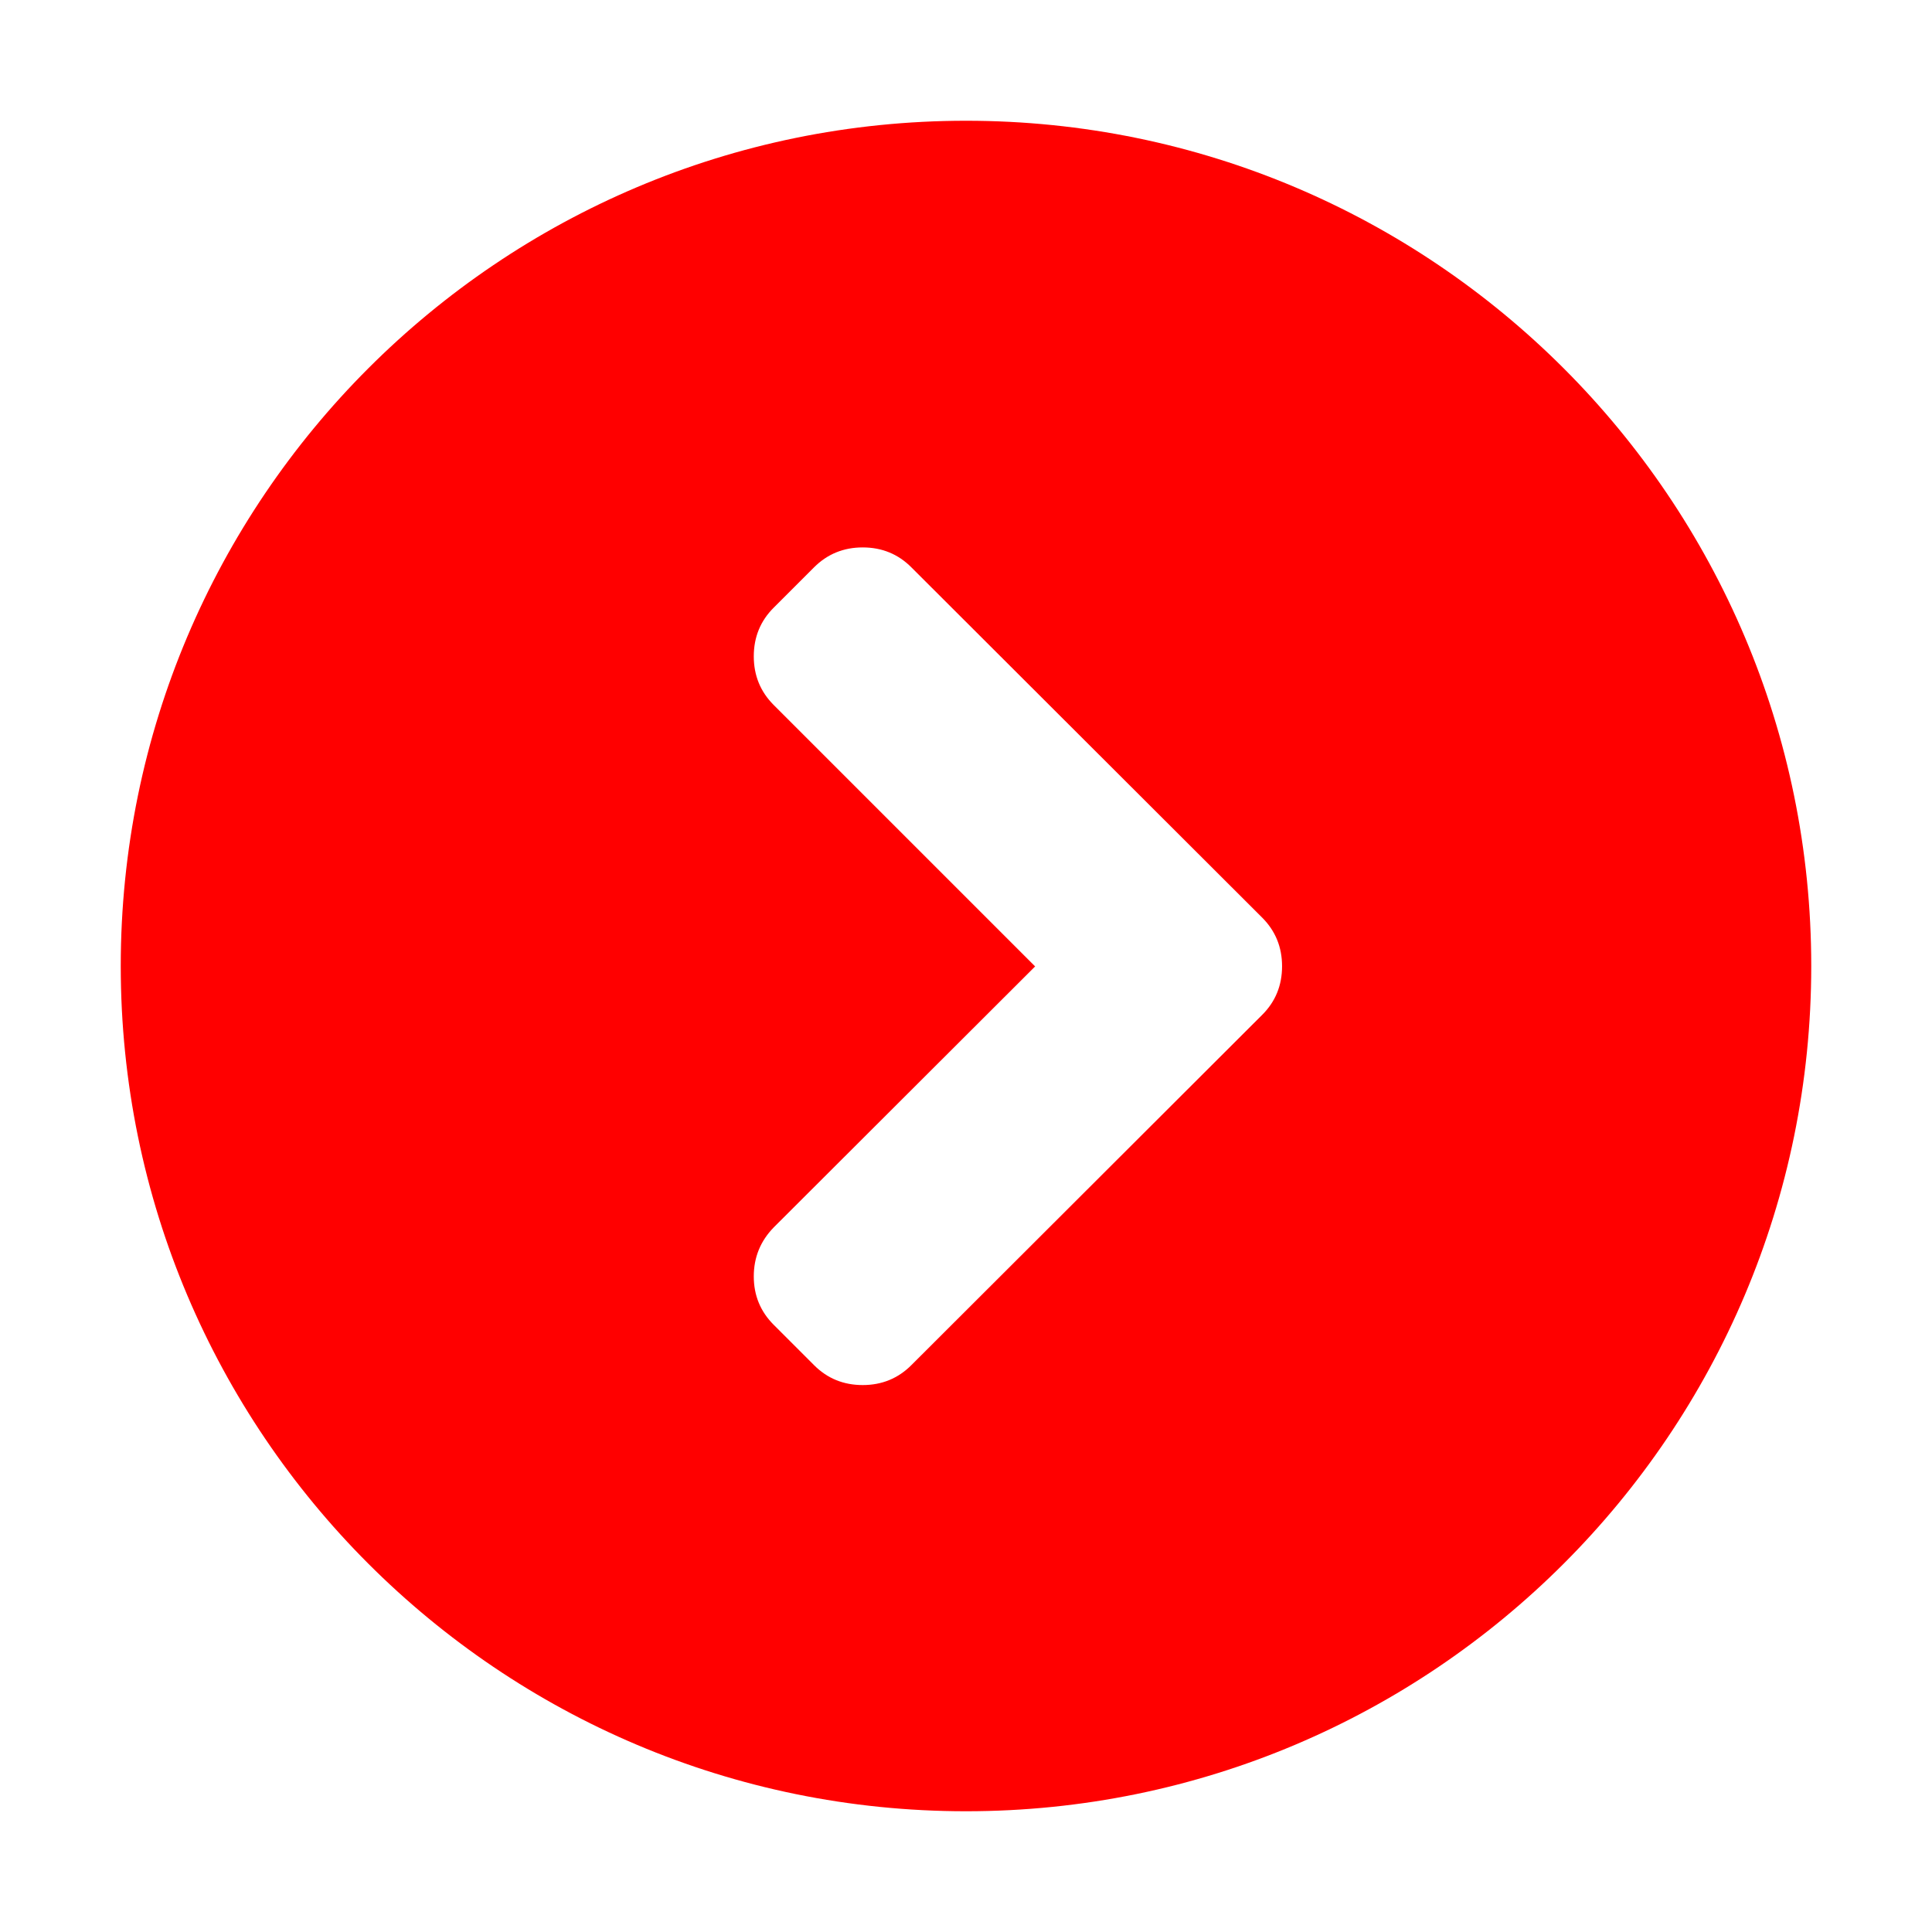
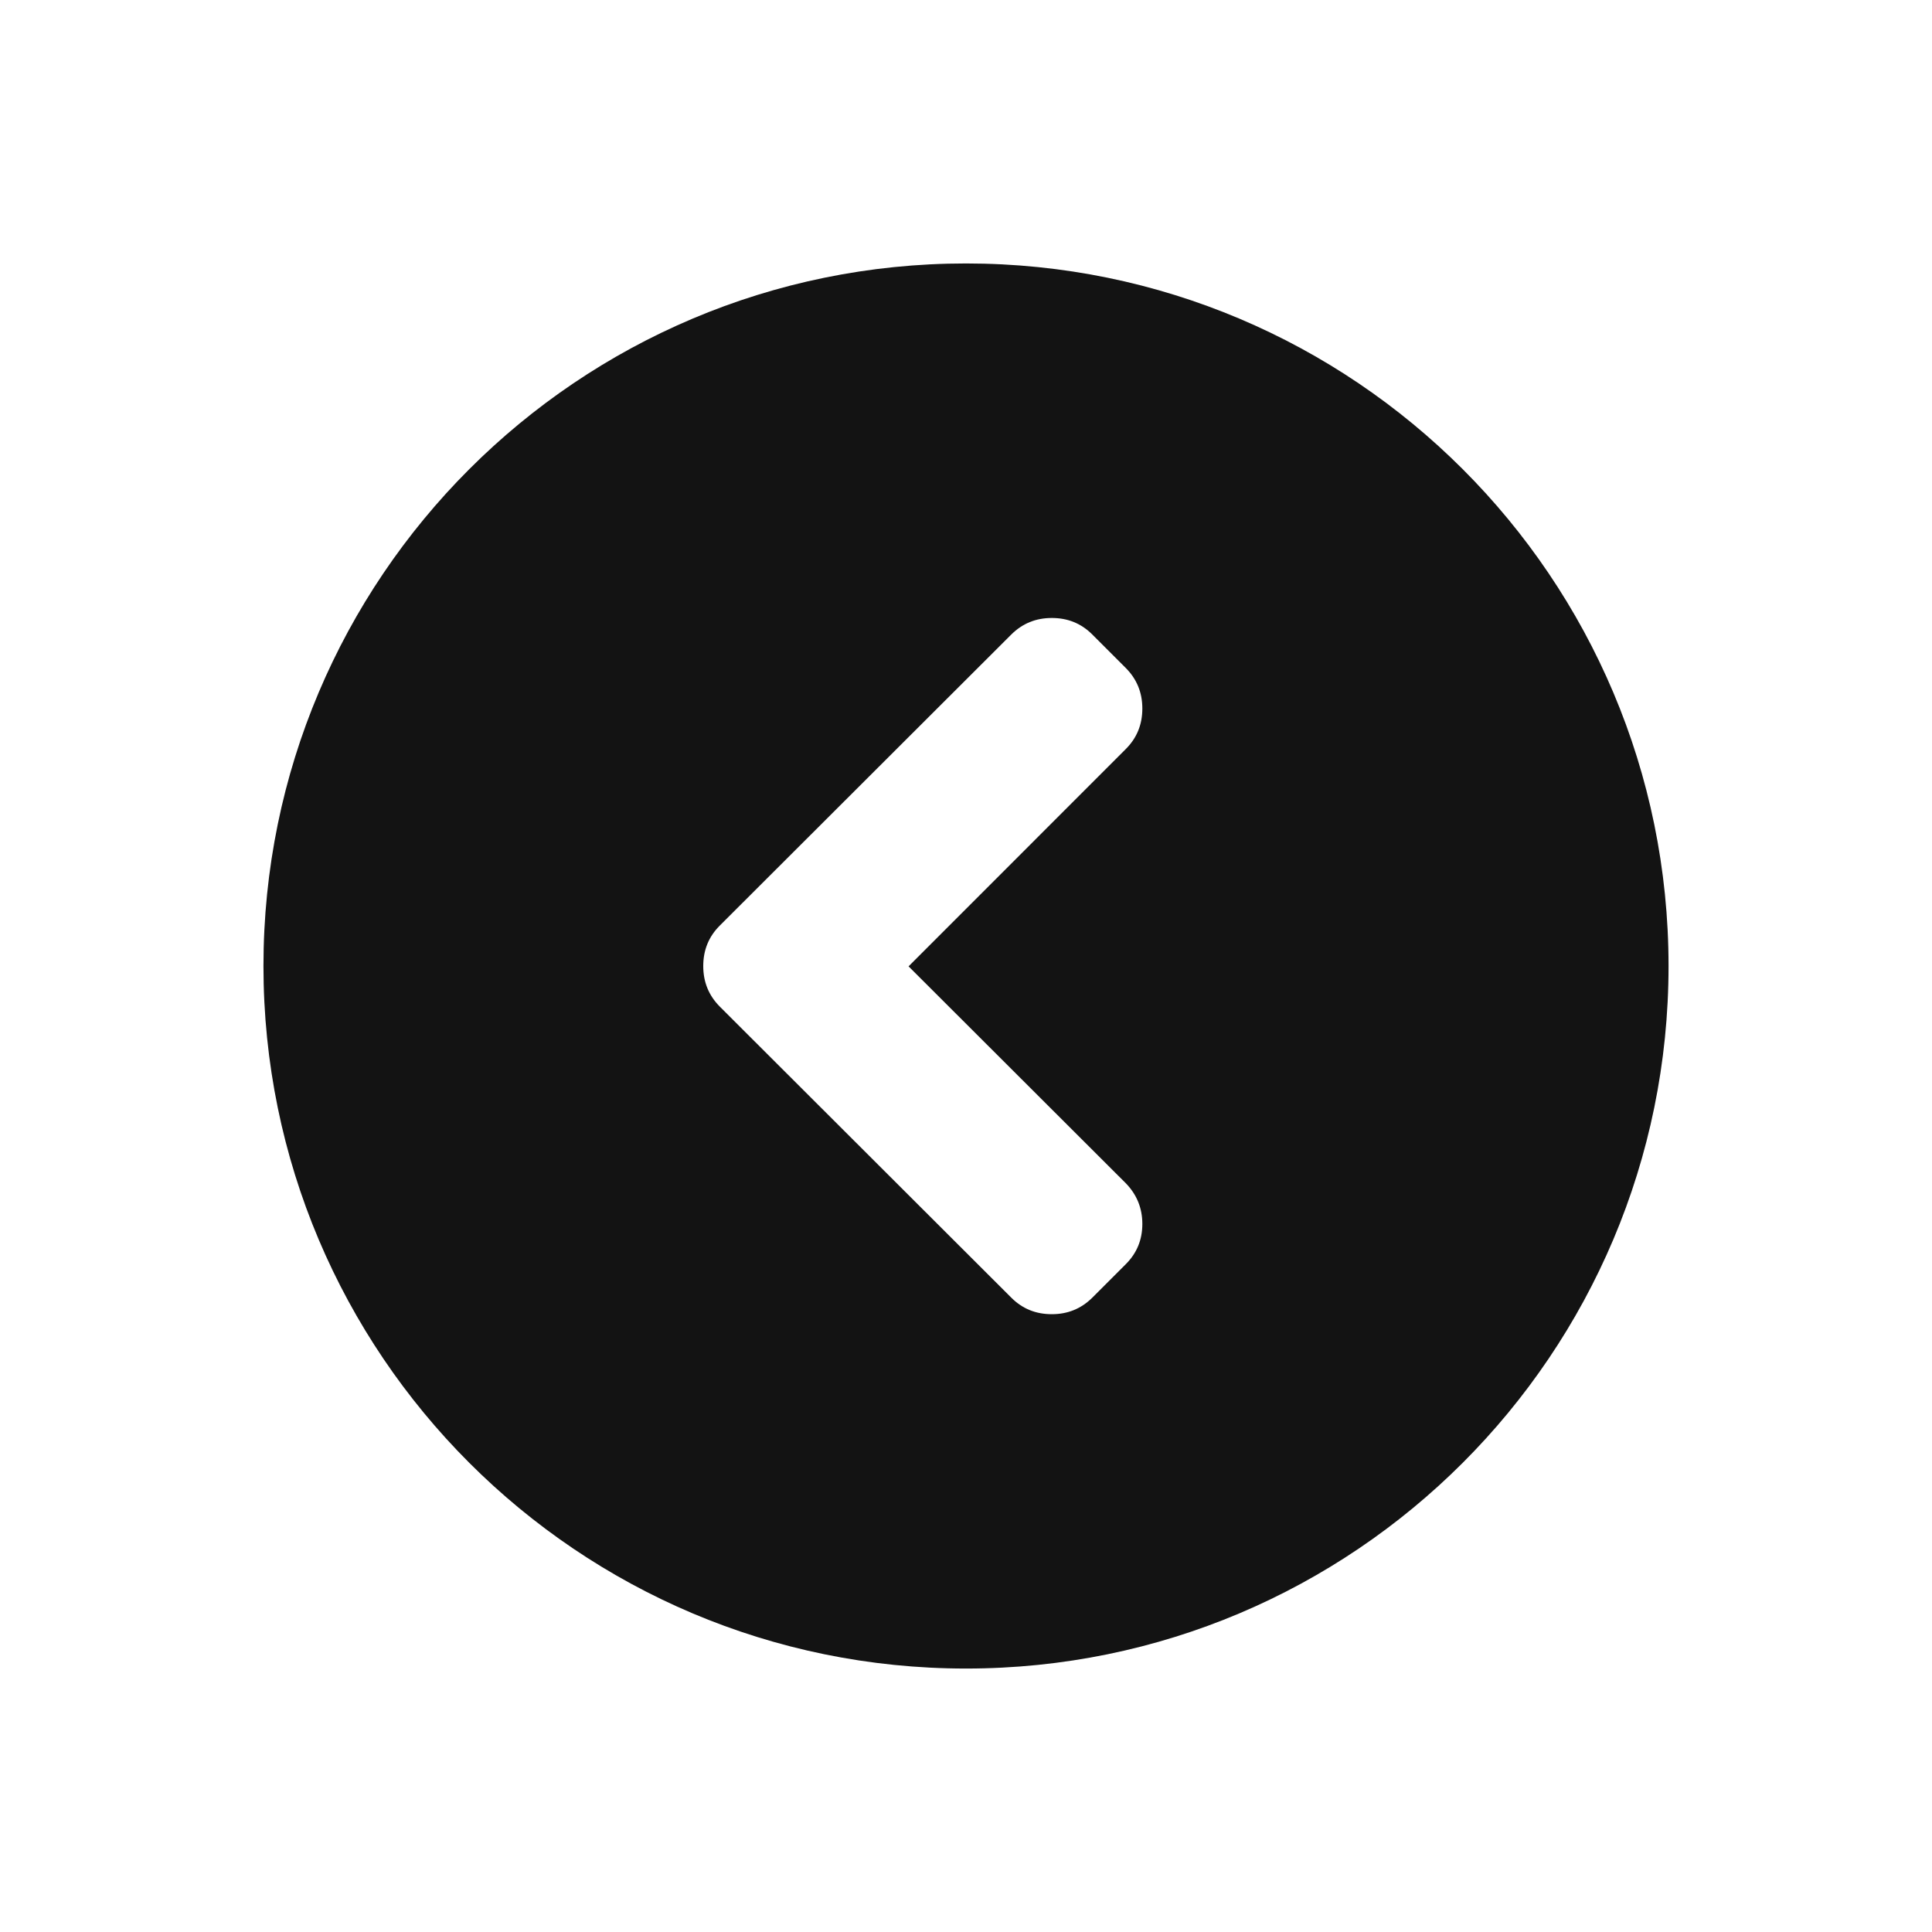
- <svg xmlns="http://www.w3.org/2000/svg" height="32" viewBox="0 0 32 32" width="32">
-   <path d="m17.145 16.007-4.33-4.33c-.22-.22-.33-.489-.33-.806 0-.318.11-.587.33-.806l.668-.668c.22-.22.489-.33.806-.33.318 0 .587.11.806.33l5.81 5.801c.22.22.33.489.33.806 0 .318-.11.587-.33.806l-5.81 5.801c-.22.22-.489.33-.806.33-.318 0-.587-.11-.806-.33l-.668-.668c-.22-.22-.33-.487-.33-.802 0-.315.11-.585.33-.811zm-15.145-.007a14 14 0 0 0 14 14 14 14 0 0 0 14-14 14 14 0 0 0 -14-14 14 14 0 0 0 -14 14z" fill="#f00" />
+ <svg xmlns="http://www.w3.org/2000/svg" viewBox="0 0 22 22">
+   <style type="text/css">
+ @media (prefers-color-scheme: dark) {
+   svg { filter: invert(1); }
+ }
+ </style>
+   <defs id="defs3051">
+     <style type="text/css" id="current-color-scheme">
+      .ColorScheme-Text {
+        color:#131313;
+      }
+      </style>
+   </defs>
+   <path style="fill:currentColor;fill-opacity:1;stroke:none" d="m10.346 11.004 2.474-2.475c.126-.126.188-.279.188-.461 0-.182-.063-.335-.188-.461l-.382-.382c-.126-.126-.279-.188-.461-.188-.182 0-.335.063-.461.188l-3.32 3.315c-.126.126-.188.279-.188.461 0 .182.063.335.188.461l3.32 3.315c.126.126.279.188.461.188.182 0 .335-.063.461-.188l.382-.382c.126-.126.188-.278.188-.458 0-.18-.063-.334-.188-.463zm8.654-.004a8 8 0 0 1 -8 8 8 8 0 0 1 -8-8 8 8 0 0 1 8-8 8 8 0 0 1 8 8z" class="ColorScheme-Text" />
</svg>
